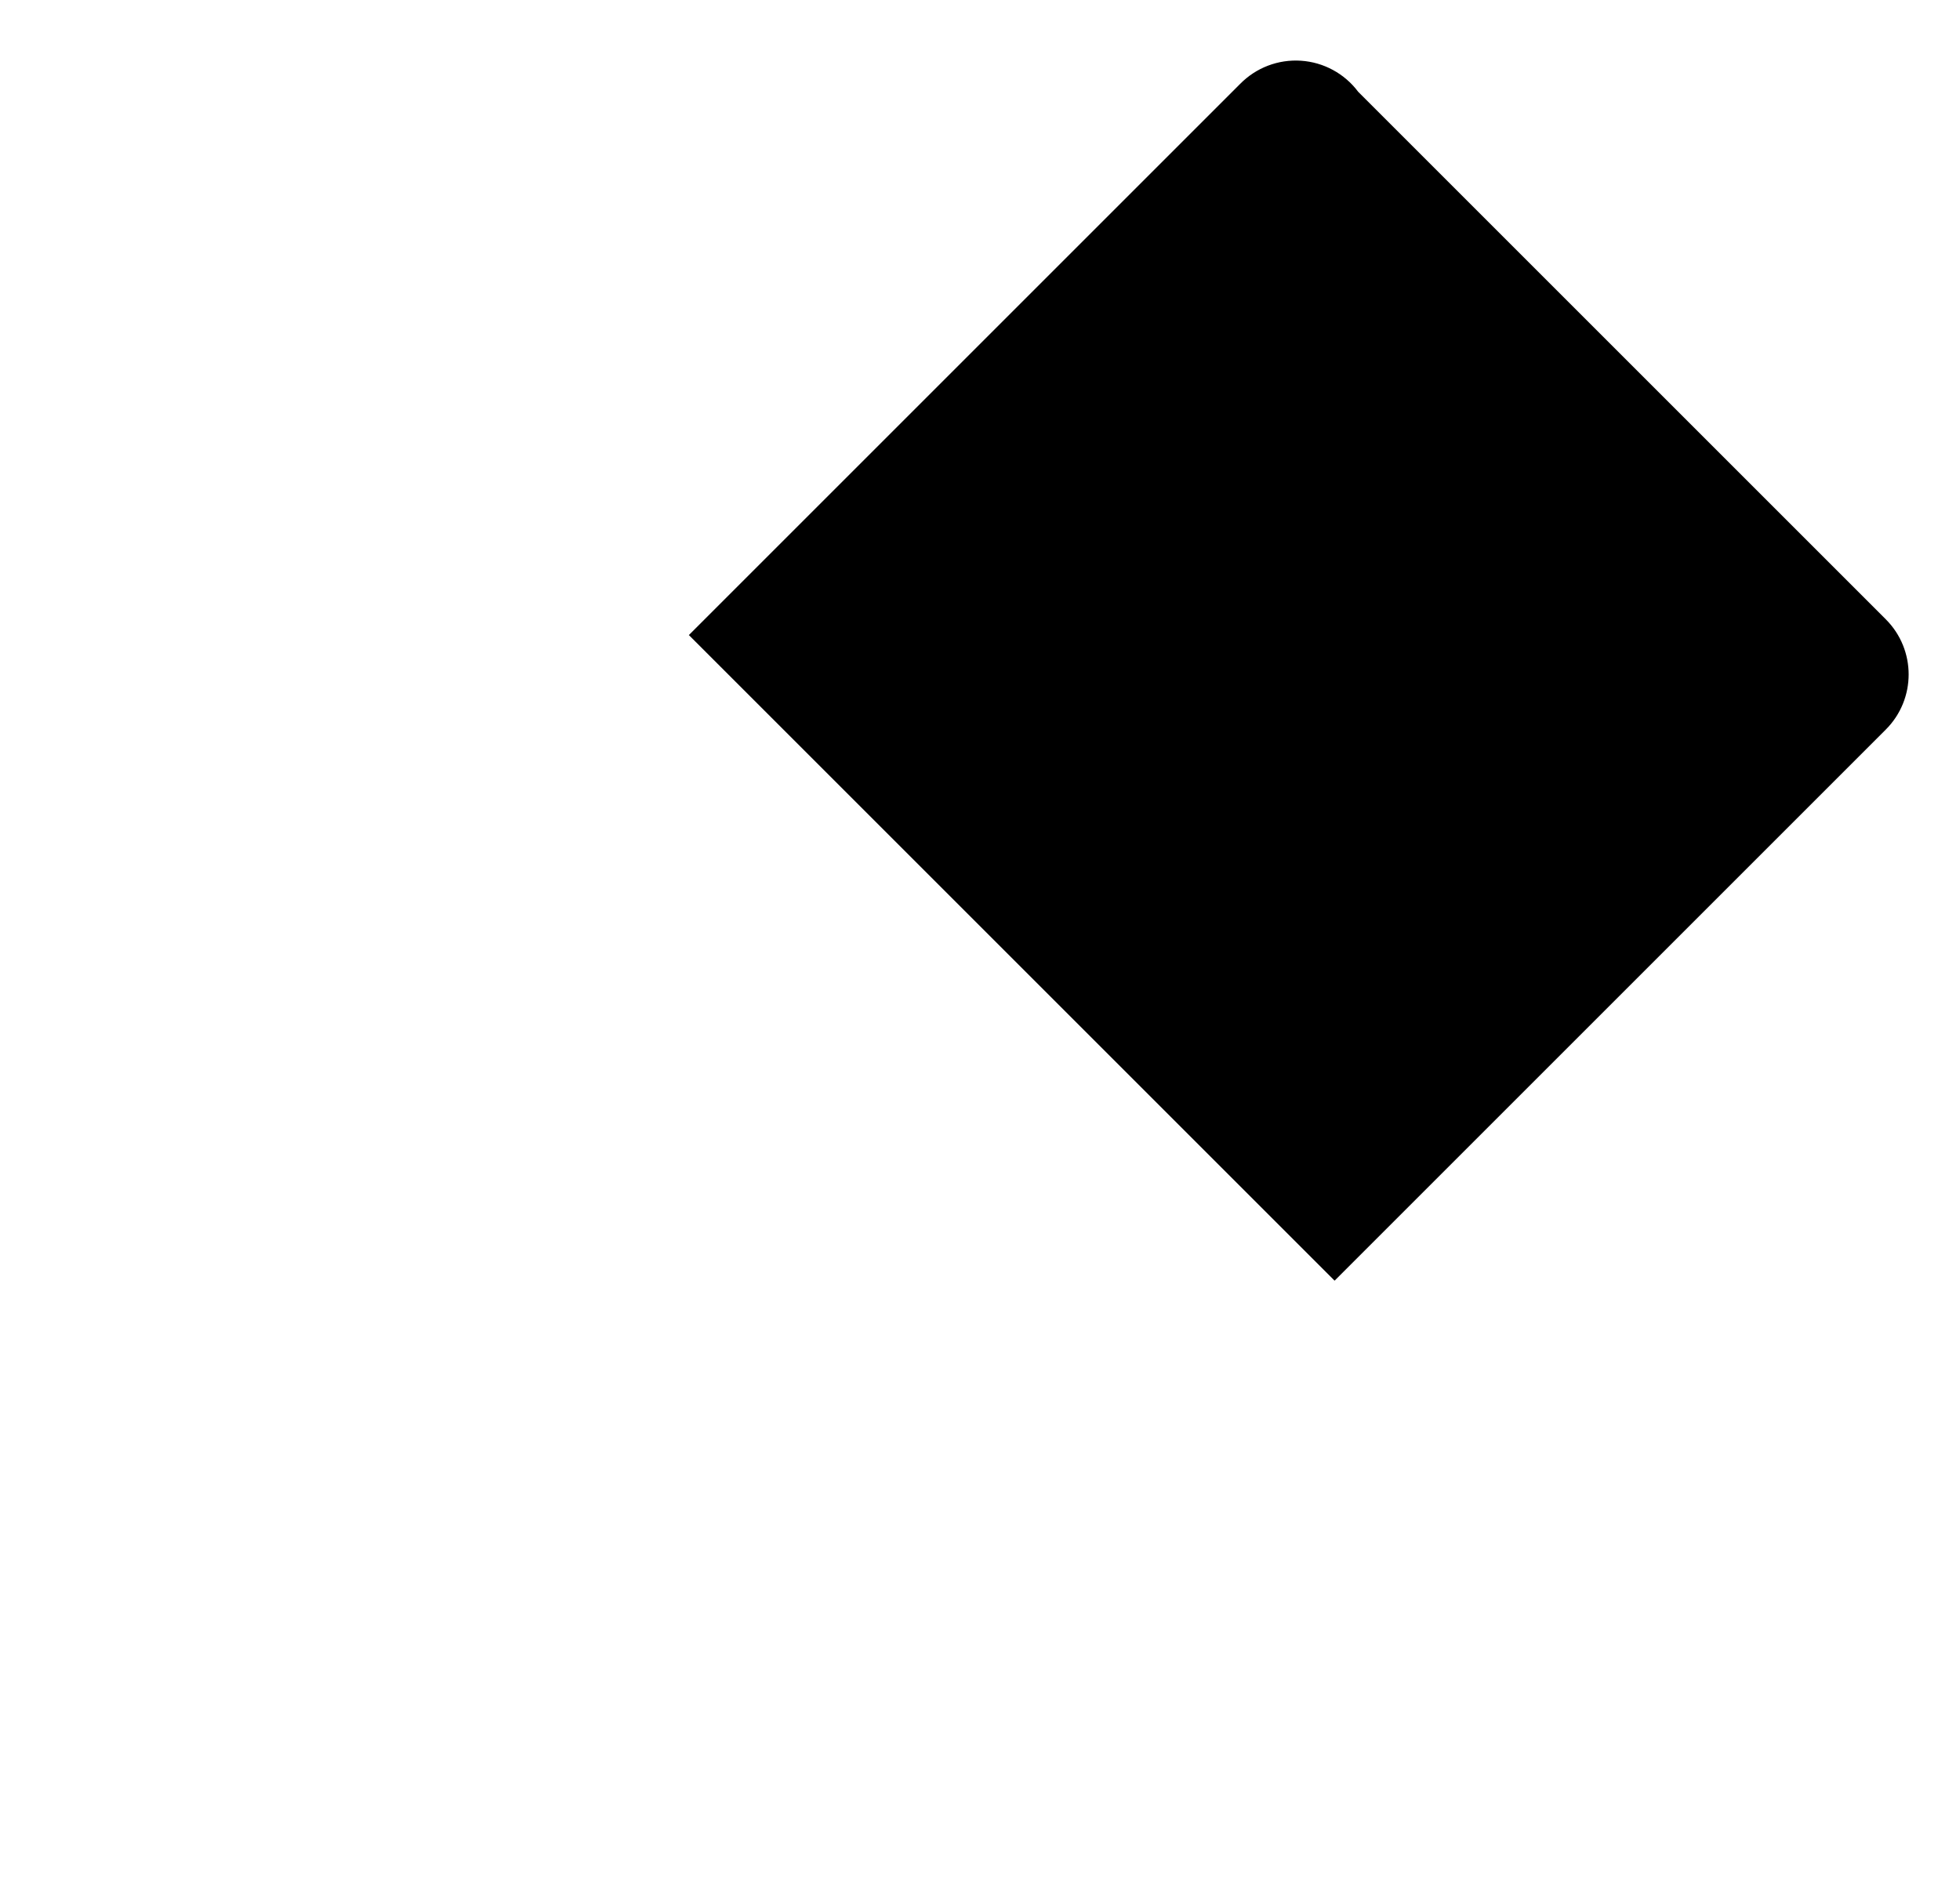
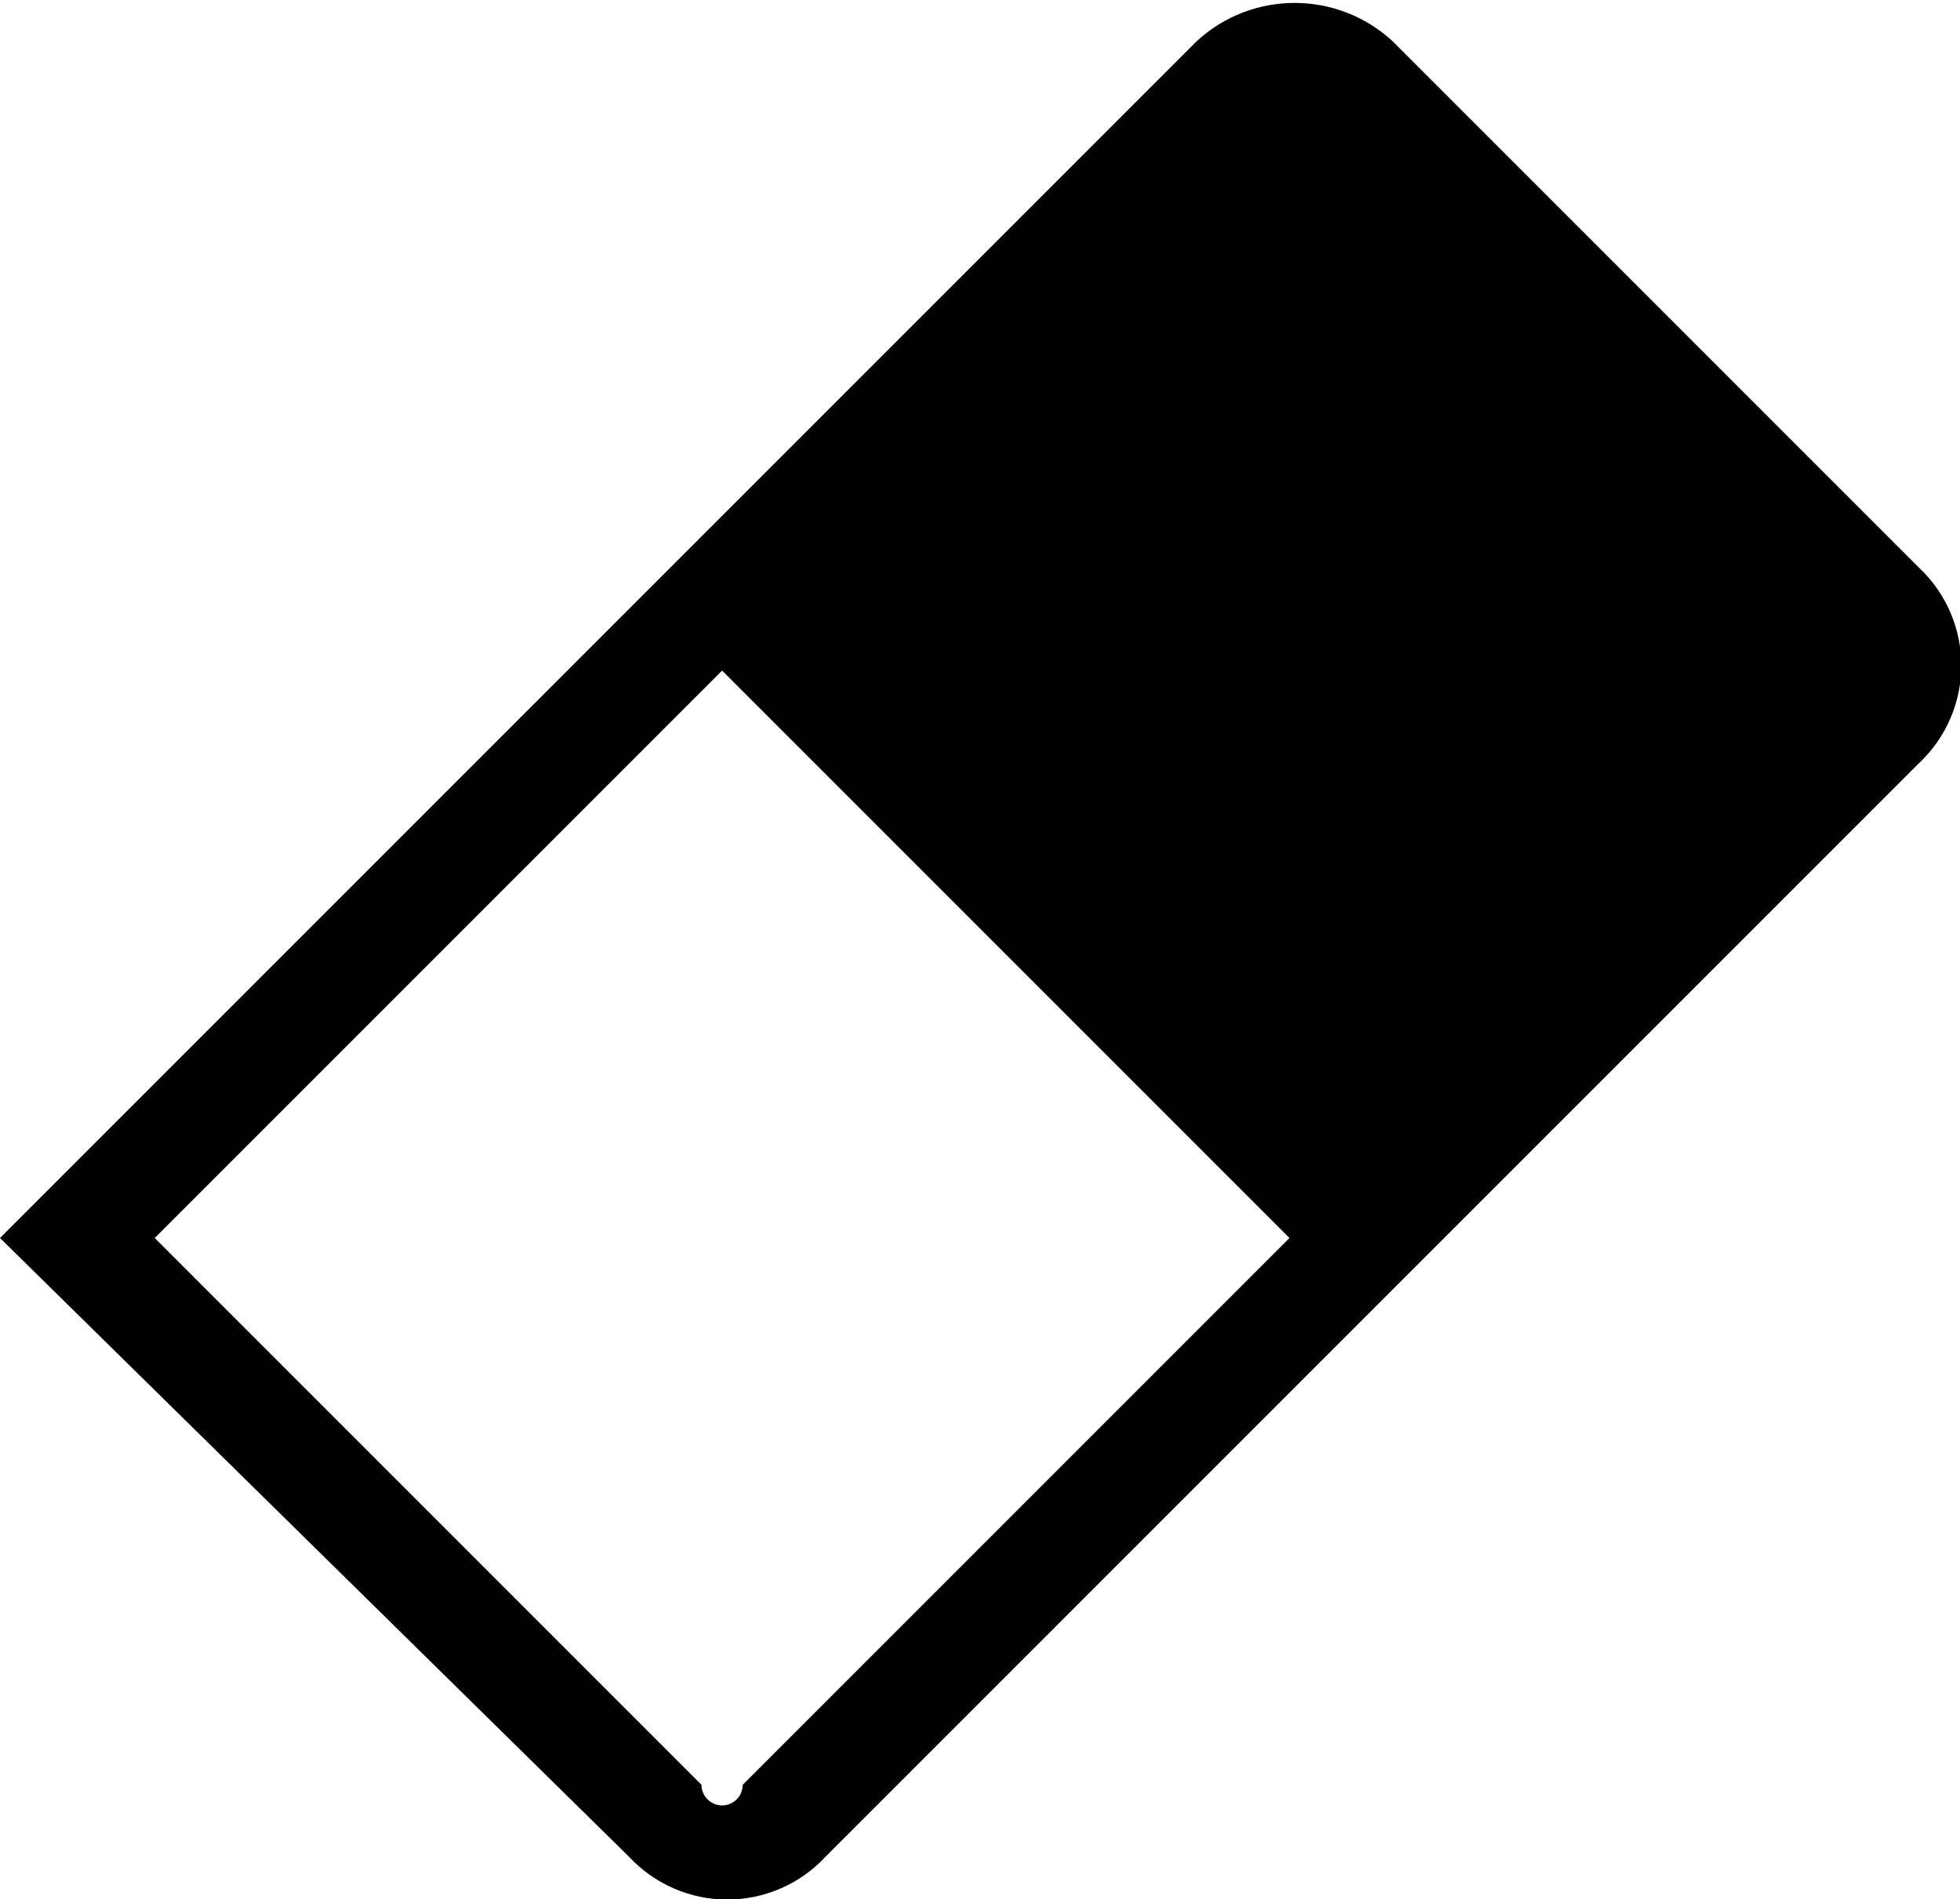
- <svg xmlns="http://www.w3.org/2000/svg" viewBox="0 0 17.6 17.1">
-   <g>
-     <path d="M5.7.8h6.7a.7.7,0,0,1,.7.7v14a.8.8,0,0,1-.8.8H5a0,0,0,0,1,0,0V1.6A.8.8,0,0,1,5.7.8Z" transform="translate(8.7 -3.9) rotate(45)" fill="none" stroke="" stroke-miterlimit="10" />
-     <path d="M8.5,2h6.7a.7.7,0,0,1,.7.7v7a0,0,0,0,1,0,0H7.7a0,0,0,0,1,0,0v-7A.7.7,0,0,1,8.5,2Z" transform="translate(7.6 -6.6) rotate(45)" stroke="" />
-   </g>
+ <svg xmlns="http://www.w3.org/2000/svg" viewBox="0 0 19 18.4">
+   <path d="M18.6,5.5,13.5.4a1.4,1.4,0,0,0-1.9,0L0,12,6.1,18A1.3,1.3,0,0,0,8,18L18.6,7.4A1.3,1.3,0,0,0,18.6,5.5ZM7.2,17.3a.2.2,0,0,1-.4,0L1.5,12,7,6.5,12.5,12Z" fill="" />
</svg>
